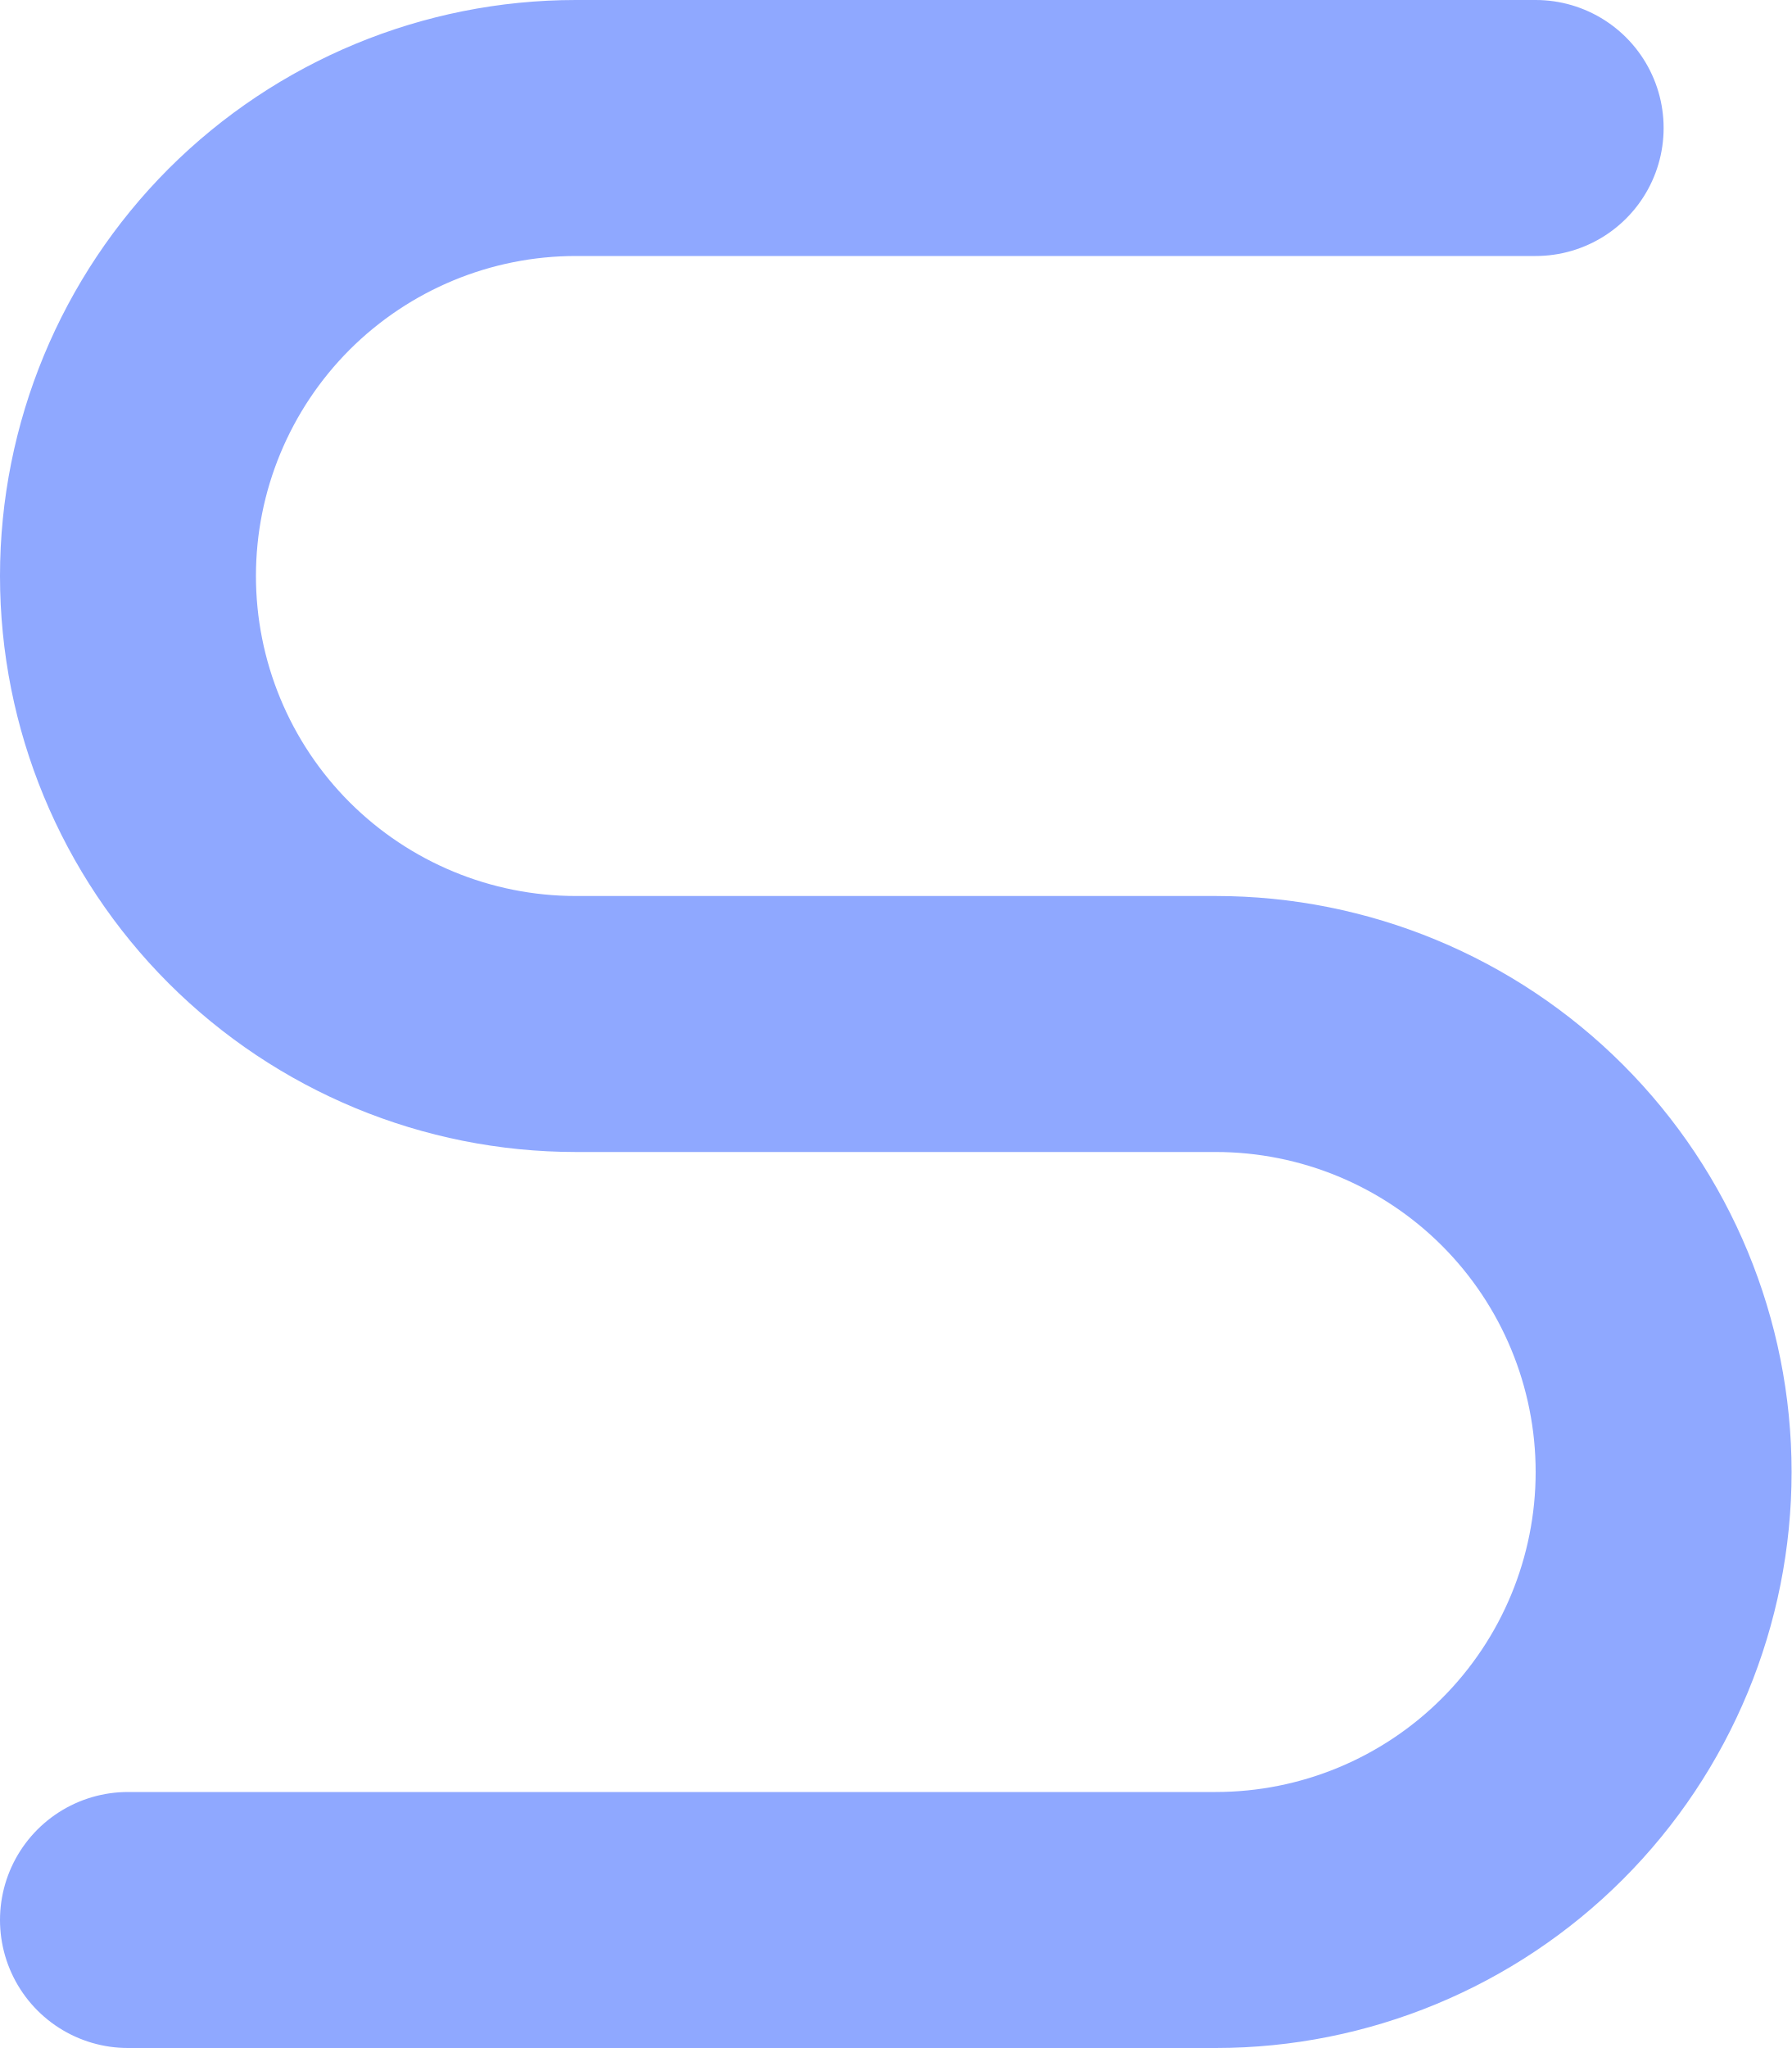
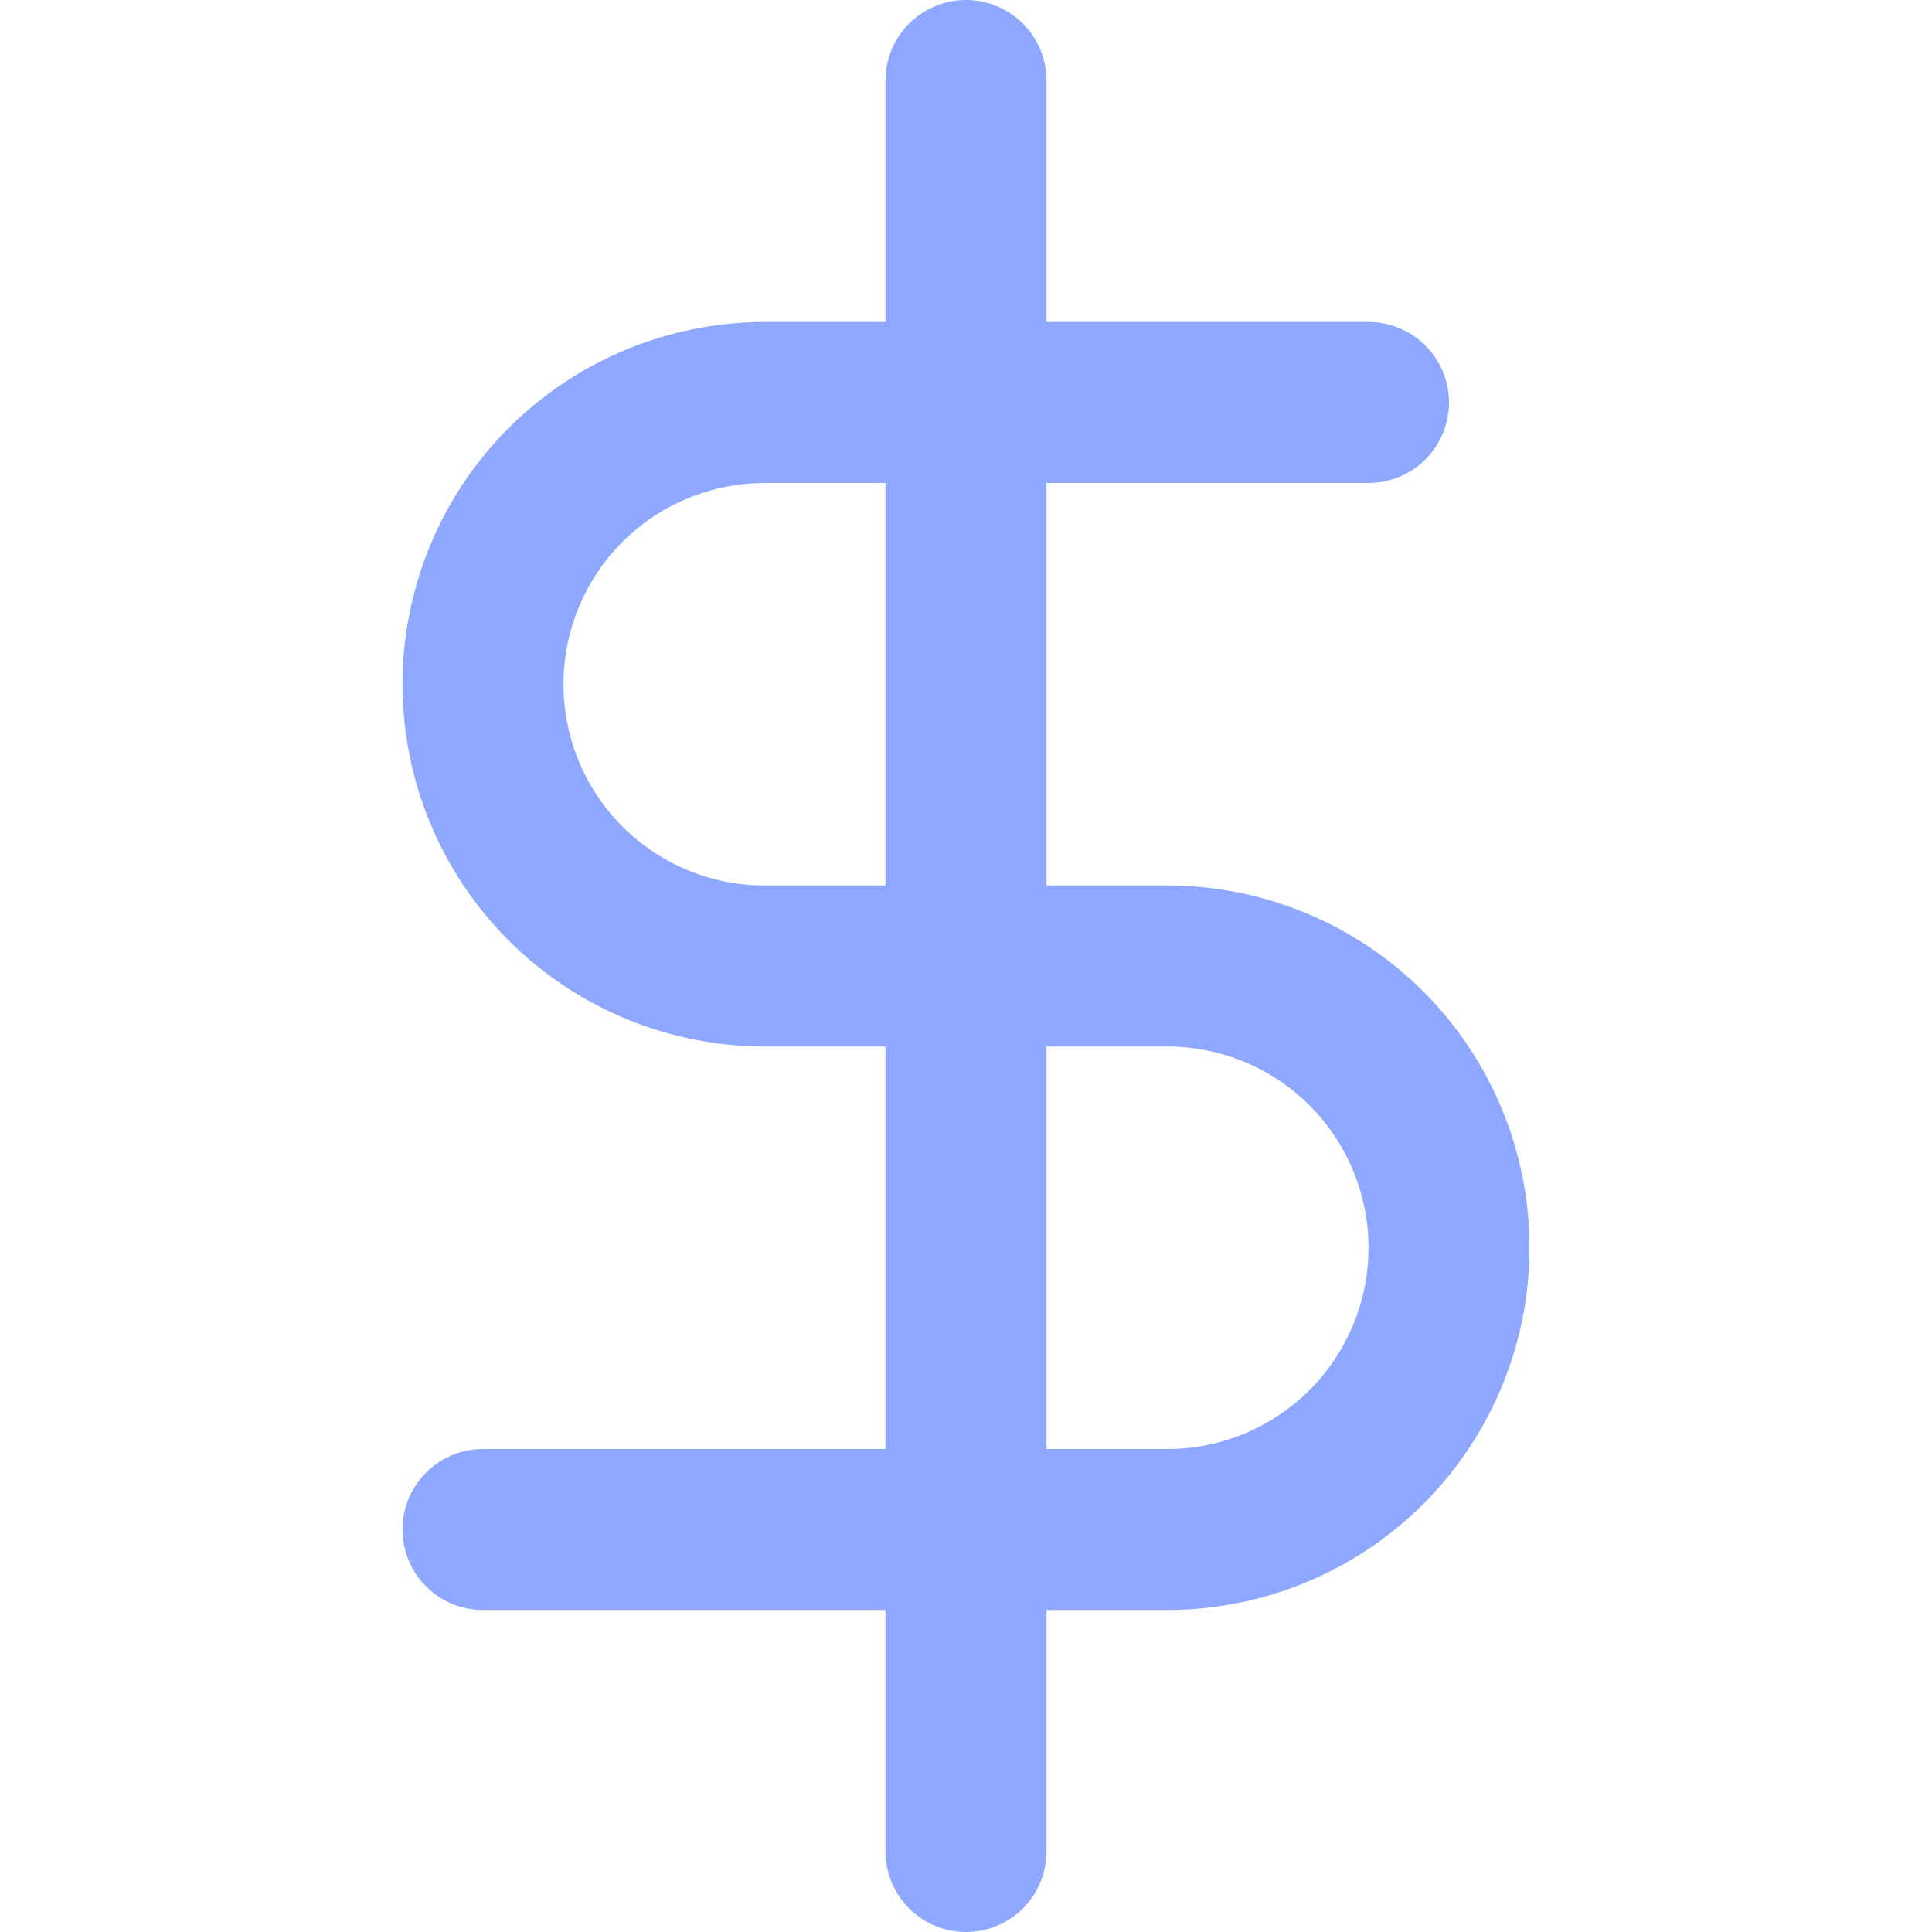
- <svg xmlns="http://www.w3.org/2000/svg" width="14" height="16" viewBox="0 0 14 16" fill="none">
-   <path d="M12 1H4.5C3.572 1 2.682 1.369 2.025 2.025C1.369 2.682 1 3.572 1 4.5C1 5.428 1.369 6.319 2.025 6.975C2.682 7.631 3.572 8 4.5 8H9.5C10.428 8 11.319 8.369 11.975 9.025C12.631 9.681 13 10.572 13 11.5C13 12.428 12.631 13.319 11.975 13.975C11.319 14.631 10.428 15 9.5 15H1" stroke="#8FA8FF" stroke-width="2" stroke-linecap="round" stroke-linejoin="round" />
+ <svg xmlns="http://www.w3.org/2000/svg" width="24" height="24" viewBox="0 0 24 24" fill="none">
+   <path d="M12 1V23" stroke="#8FA8FF" stroke-width="2" stroke-linecap="round" stroke-linejoin="round" />
+   <path d="M17 5H9.5C8.572 5 7.681 5.369 7.025 6.025C6.369 6.681 6 7.572 6 8.5C6 9.428 6.369 10.319 7.025 10.975C7.681 11.631 8.572 12 9.5 12H14.5C15.428 12 16.319 12.369 16.975 13.025C17.631 13.681 18 14.572 18 15.5C18 16.428 17.631 17.319 16.975 17.975C16.319 18.631 15.428 19 14.5 19H6" stroke="#8FA8FF" stroke-width="2" stroke-linecap="round" stroke-linejoin="round" />
</svg>
